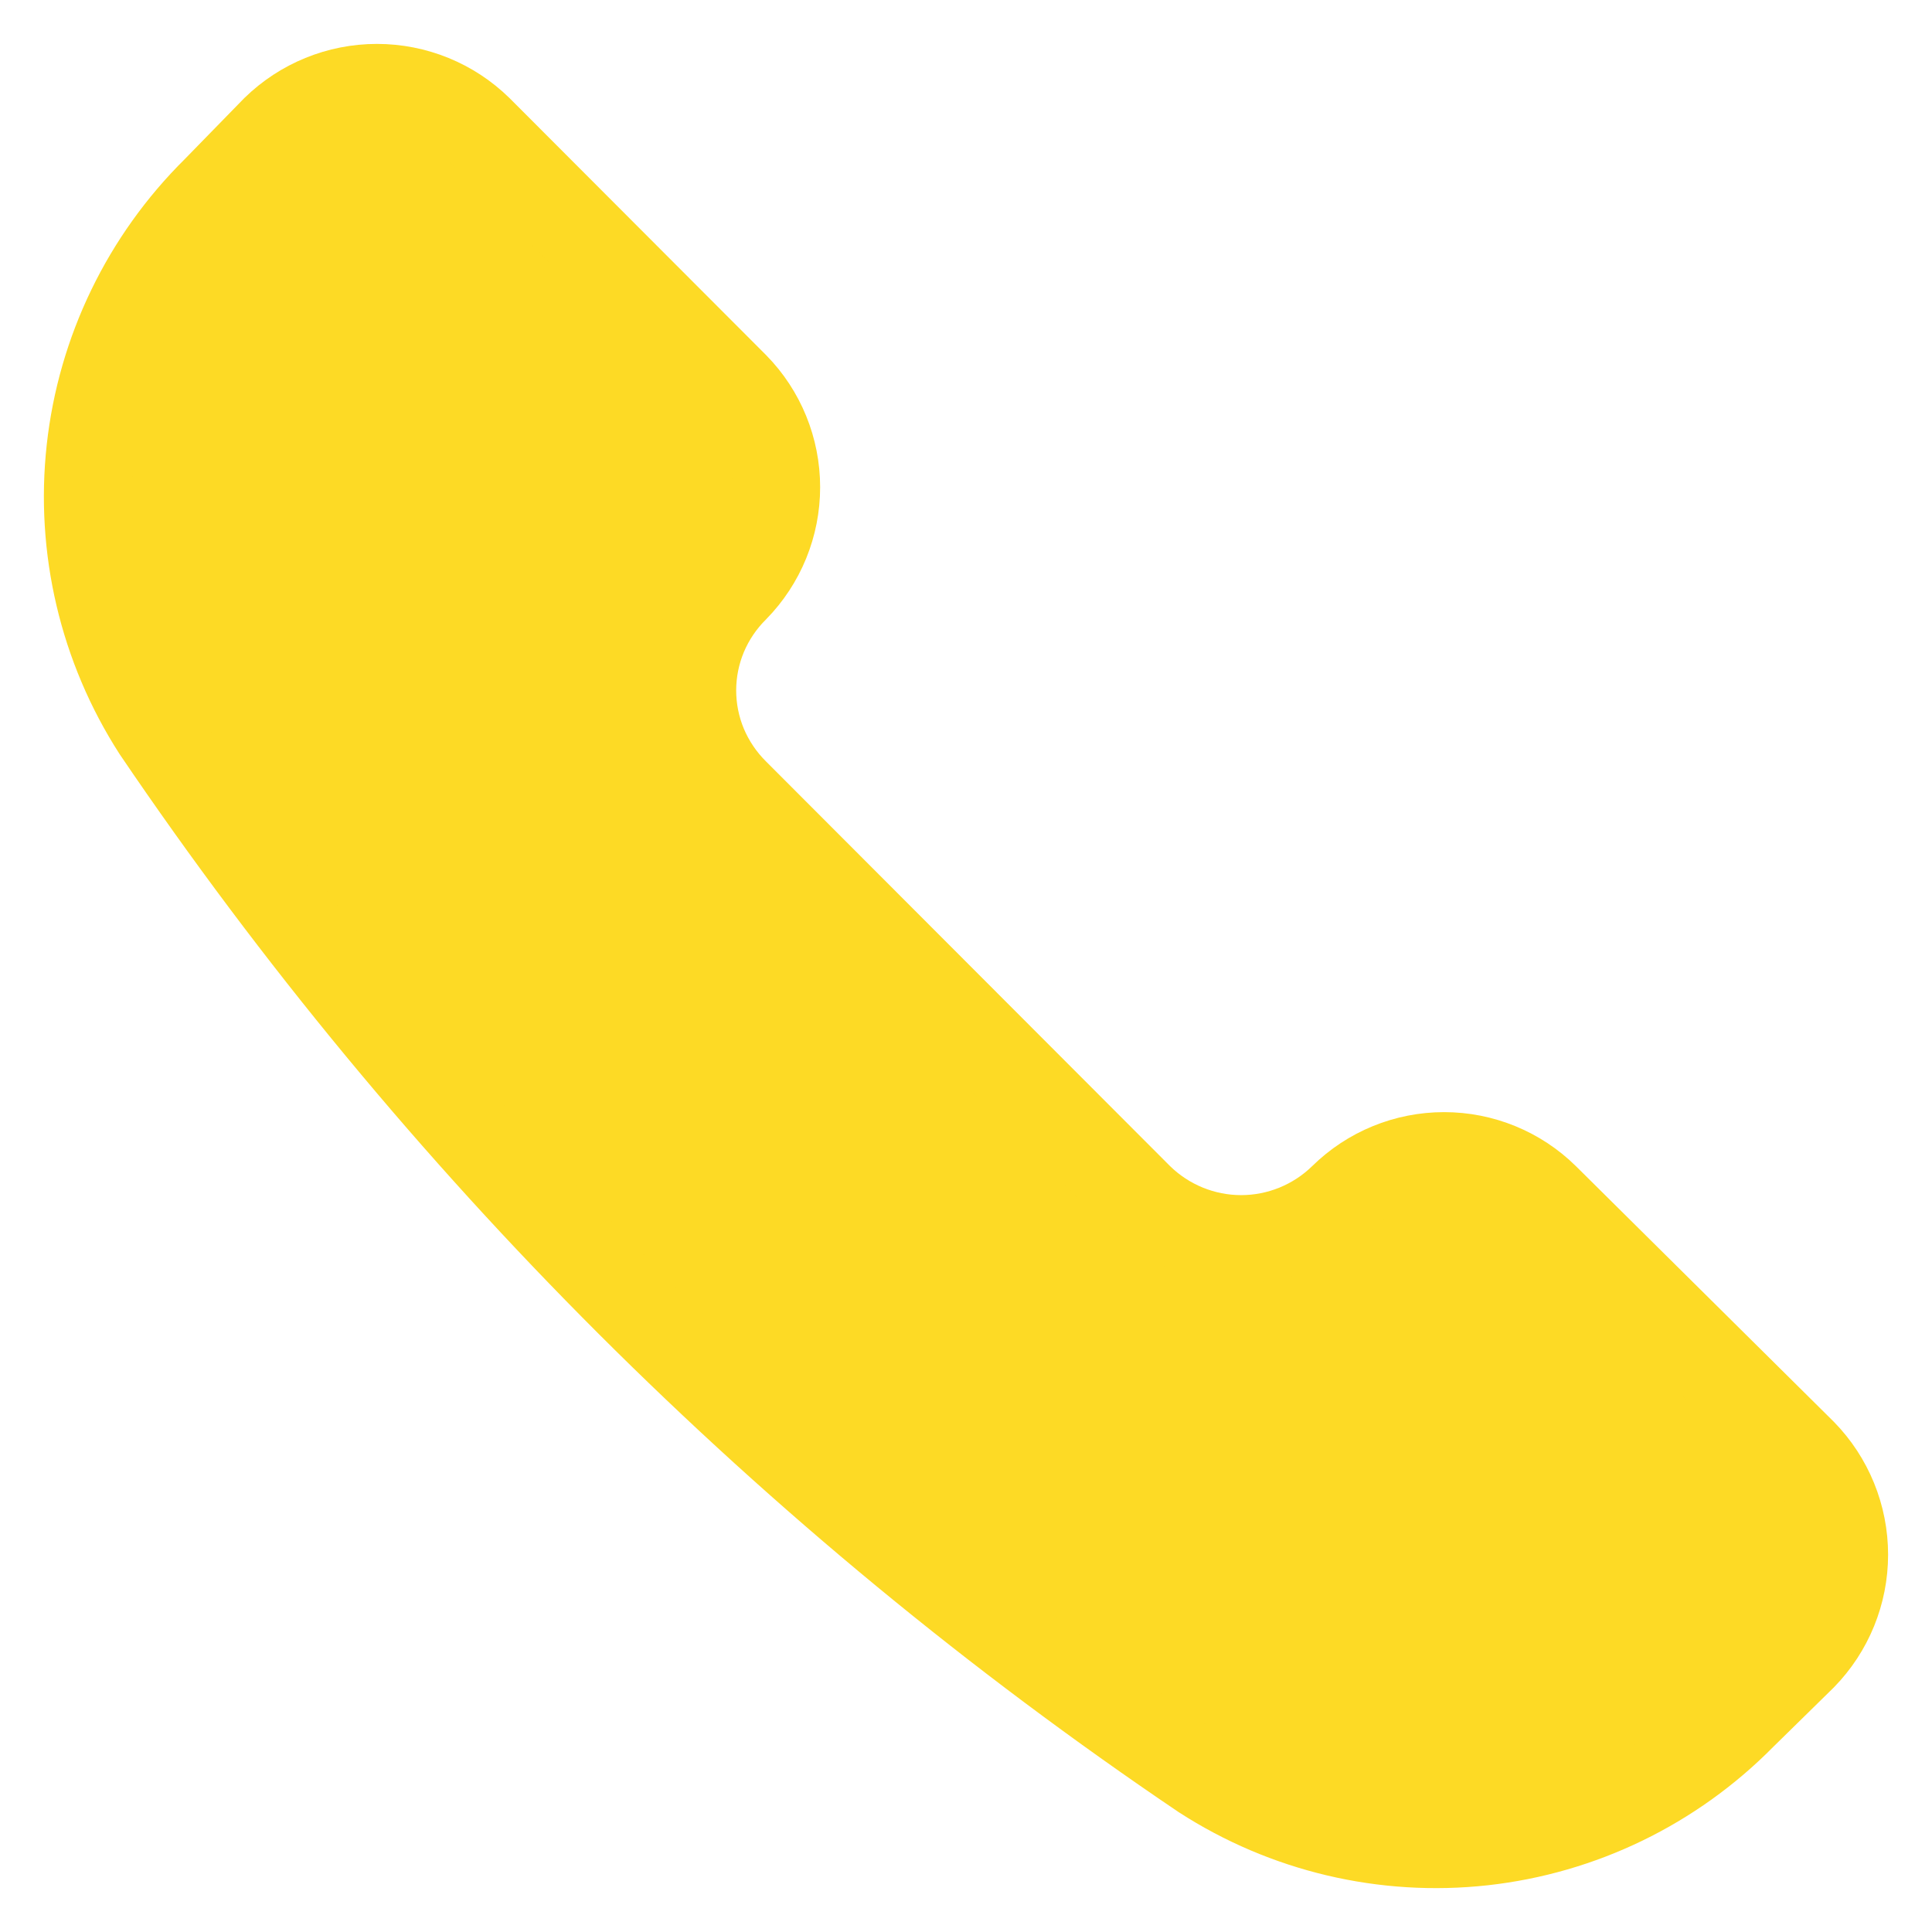
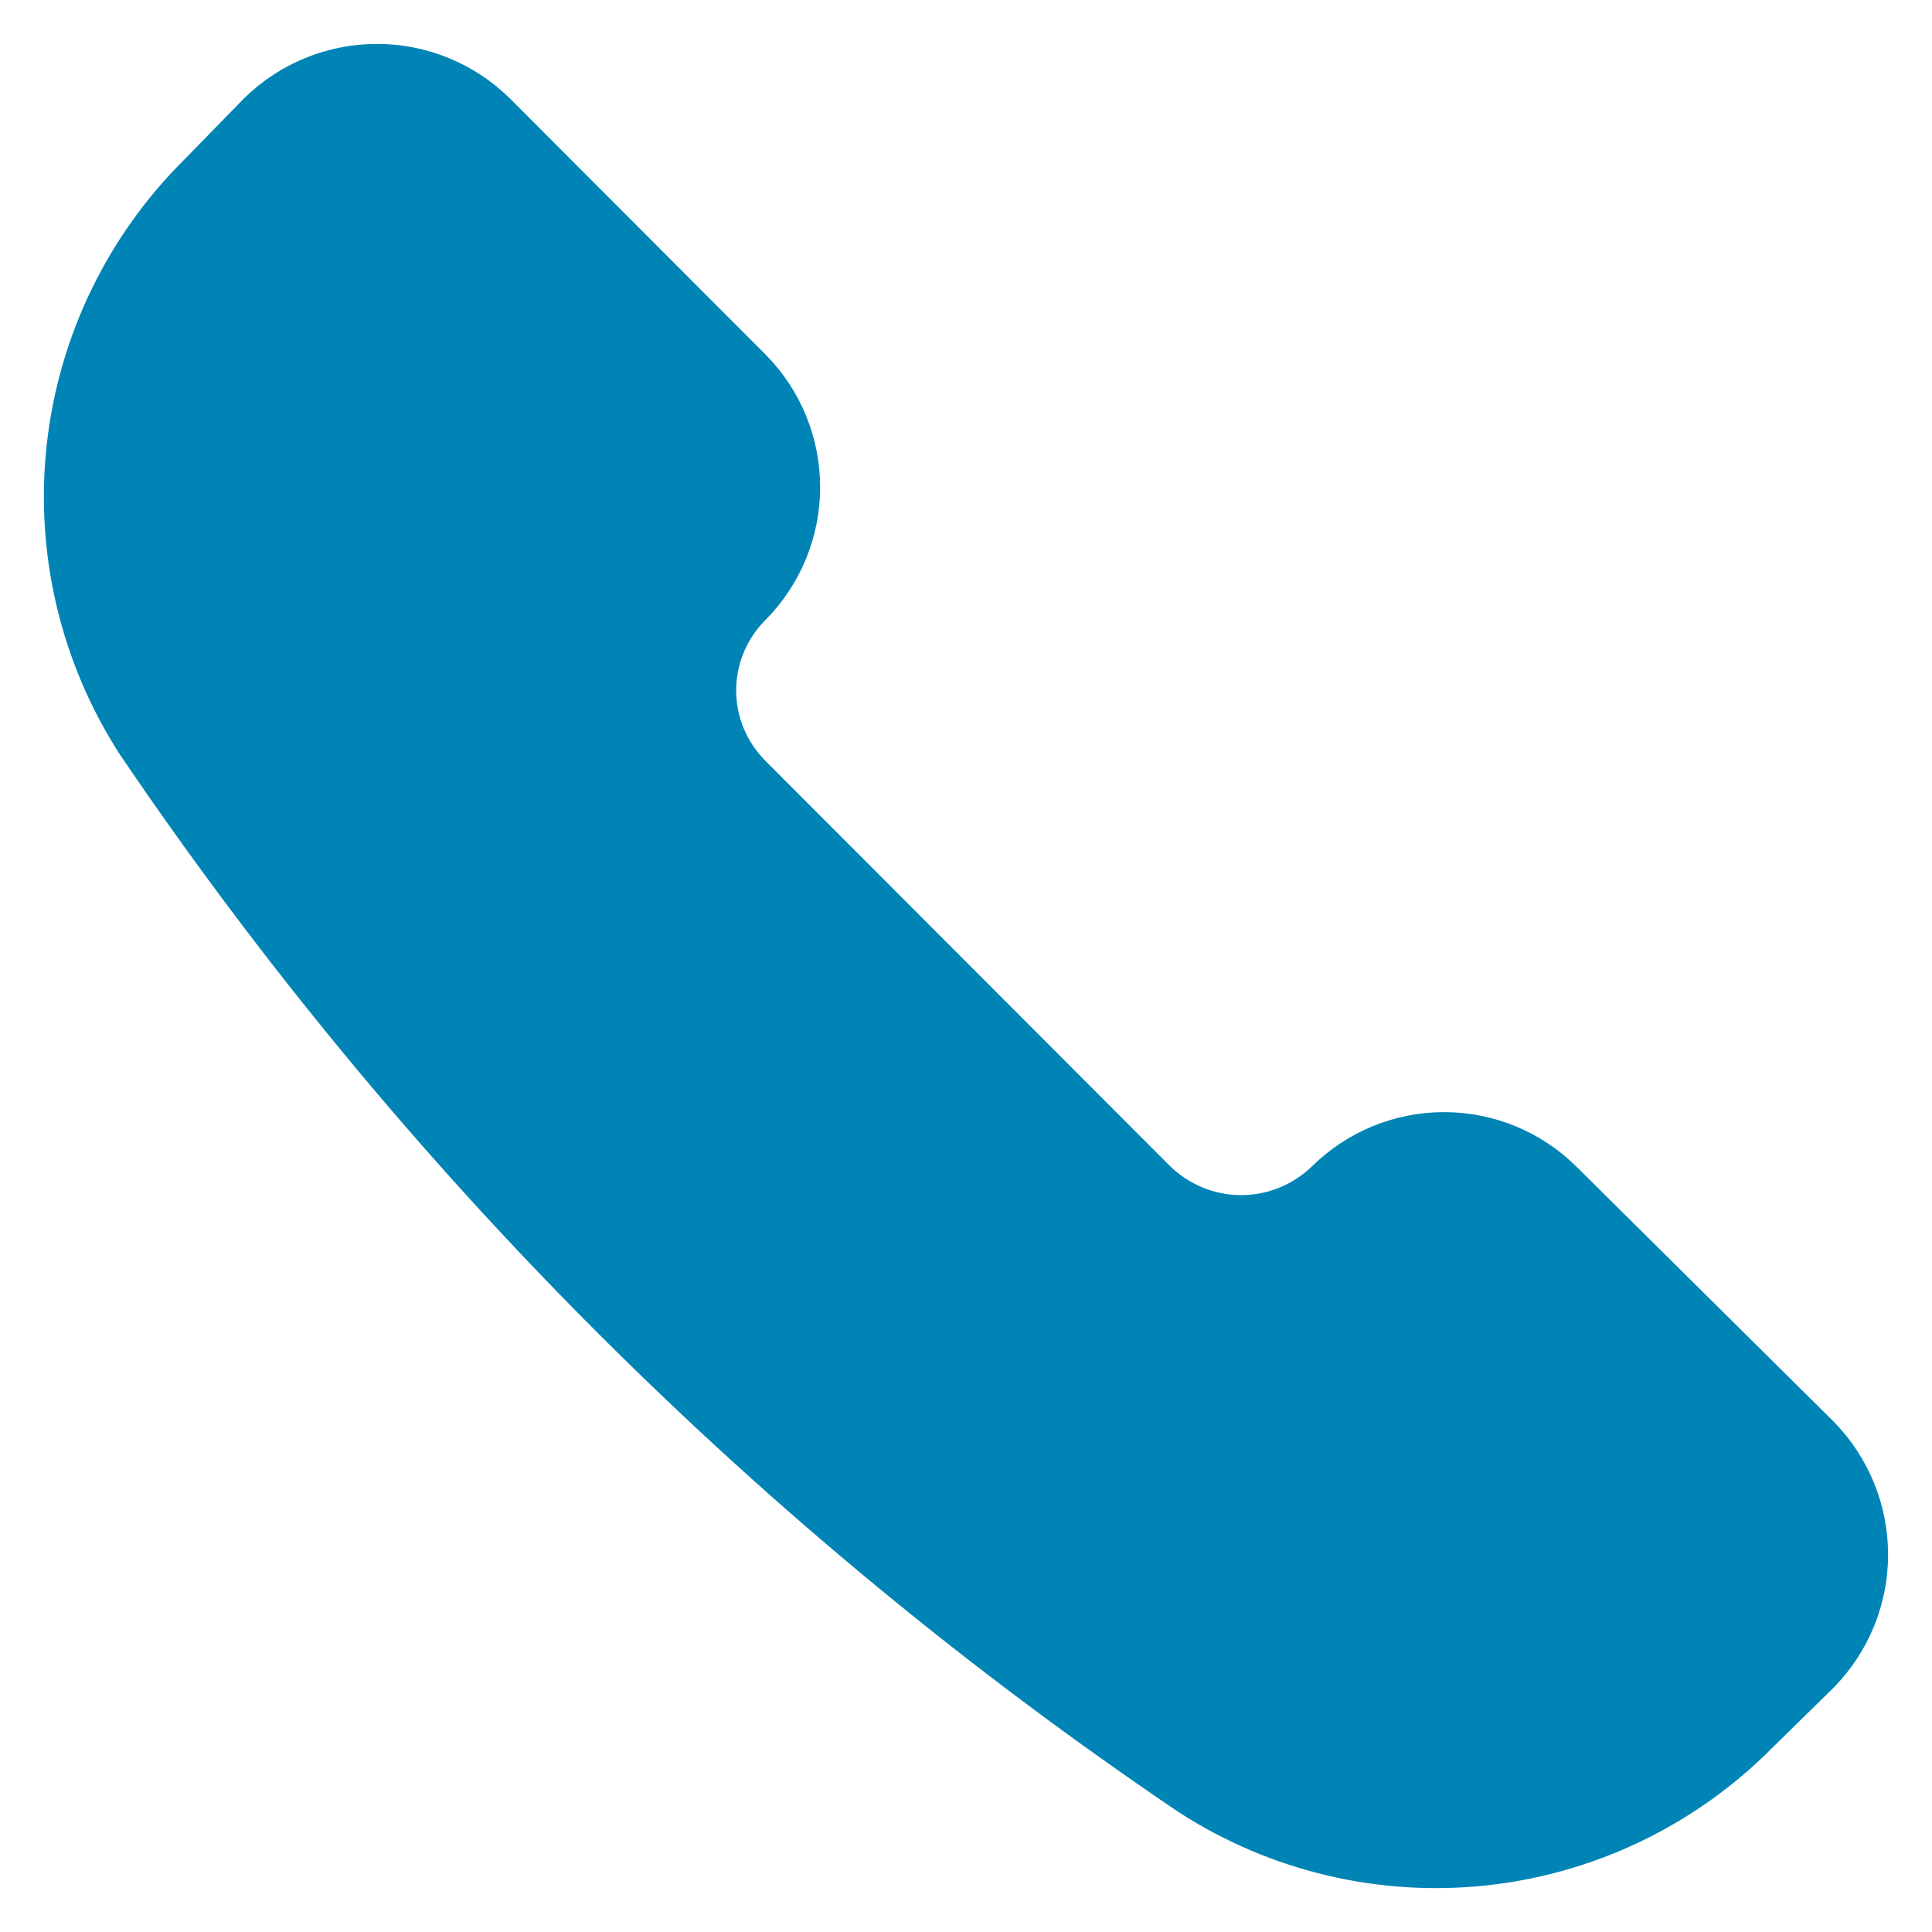
<svg xmlns="http://www.w3.org/2000/svg" width="22" height="22" viewBox="0 0 22 22" fill="none">
-   <path d="M13.696 20.217C14.641 20.828 15.768 21.094 16.886 20.971C18.005 20.847 19.046 20.342 19.837 19.54L20.527 18.863C20.83 18.553 21 18.137 21 17.703C21 17.269 20.83 16.852 20.527 16.542L17.595 13.636C17.288 13.333 16.875 13.164 16.444 13.164C16.013 13.164 15.6 13.333 15.292 13.636C14.982 13.939 14.566 14.109 14.133 14.109C13.7 14.109 13.284 13.939 12.974 13.636L8.368 9.023C8.215 8.871 8.093 8.69 8.009 8.491C7.926 8.292 7.883 8.078 7.883 7.862C7.883 7.646 7.926 7.432 8.009 7.233C8.093 7.033 8.215 6.853 8.368 6.701C8.67 6.393 8.839 5.979 8.839 5.548C8.839 5.116 8.67 4.702 8.368 4.395L5.451 1.473C5.142 1.17 4.726 1 4.292 1C3.859 1 3.443 1.17 3.133 1.473L2.458 2.165C1.657 2.957 1.152 4 1.029 5.12C0.906 6.24 1.172 7.369 1.782 8.316C4.96 13.006 9.004 17.046 13.696 20.217Z" fill="#FDDA25" stroke="#FDDA25" stroke-linecap="round" stroke-linejoin="round" />
+   <path d="M13.696 20.217C14.641 20.828 15.768 21.094 16.886 20.971C18.005 20.847 19.046 20.342 19.837 19.54L20.527 18.863C20.83 18.553 21 18.137 21 17.703C21 17.269 20.83 16.852 20.527 16.542L17.595 13.636C17.288 13.333 16.875 13.164 16.444 13.164C16.013 13.164 15.6 13.333 15.292 13.636C14.982 13.939 14.566 14.109 14.133 14.109C13.7 14.109 13.284 13.939 12.974 13.636L8.368 9.023C8.215 8.871 8.093 8.69 8.009 8.491C7.926 8.292 7.883 8.078 7.883 7.862C7.883 7.646 7.926 7.432 8.009 7.233C8.093 7.033 8.215 6.853 8.368 6.701C8.67 6.393 8.839 5.979 8.839 5.548C8.839 5.116 8.67 4.702 8.368 4.395L5.451 1.473C5.142 1.17 4.726 1 4.292 1C3.859 1 3.443 1.17 3.133 1.473L2.458 2.165C1.657 2.957 1.152 4 1.029 5.12C0.906 6.24 1.172 7.369 1.782 8.316C4.96 13.006 9.004 17.046 13.696 20.217Z" fill="#0084b6" stroke="#0084b6" stroke-linecap="round" stroke-linejoin="round" />
</svg>
